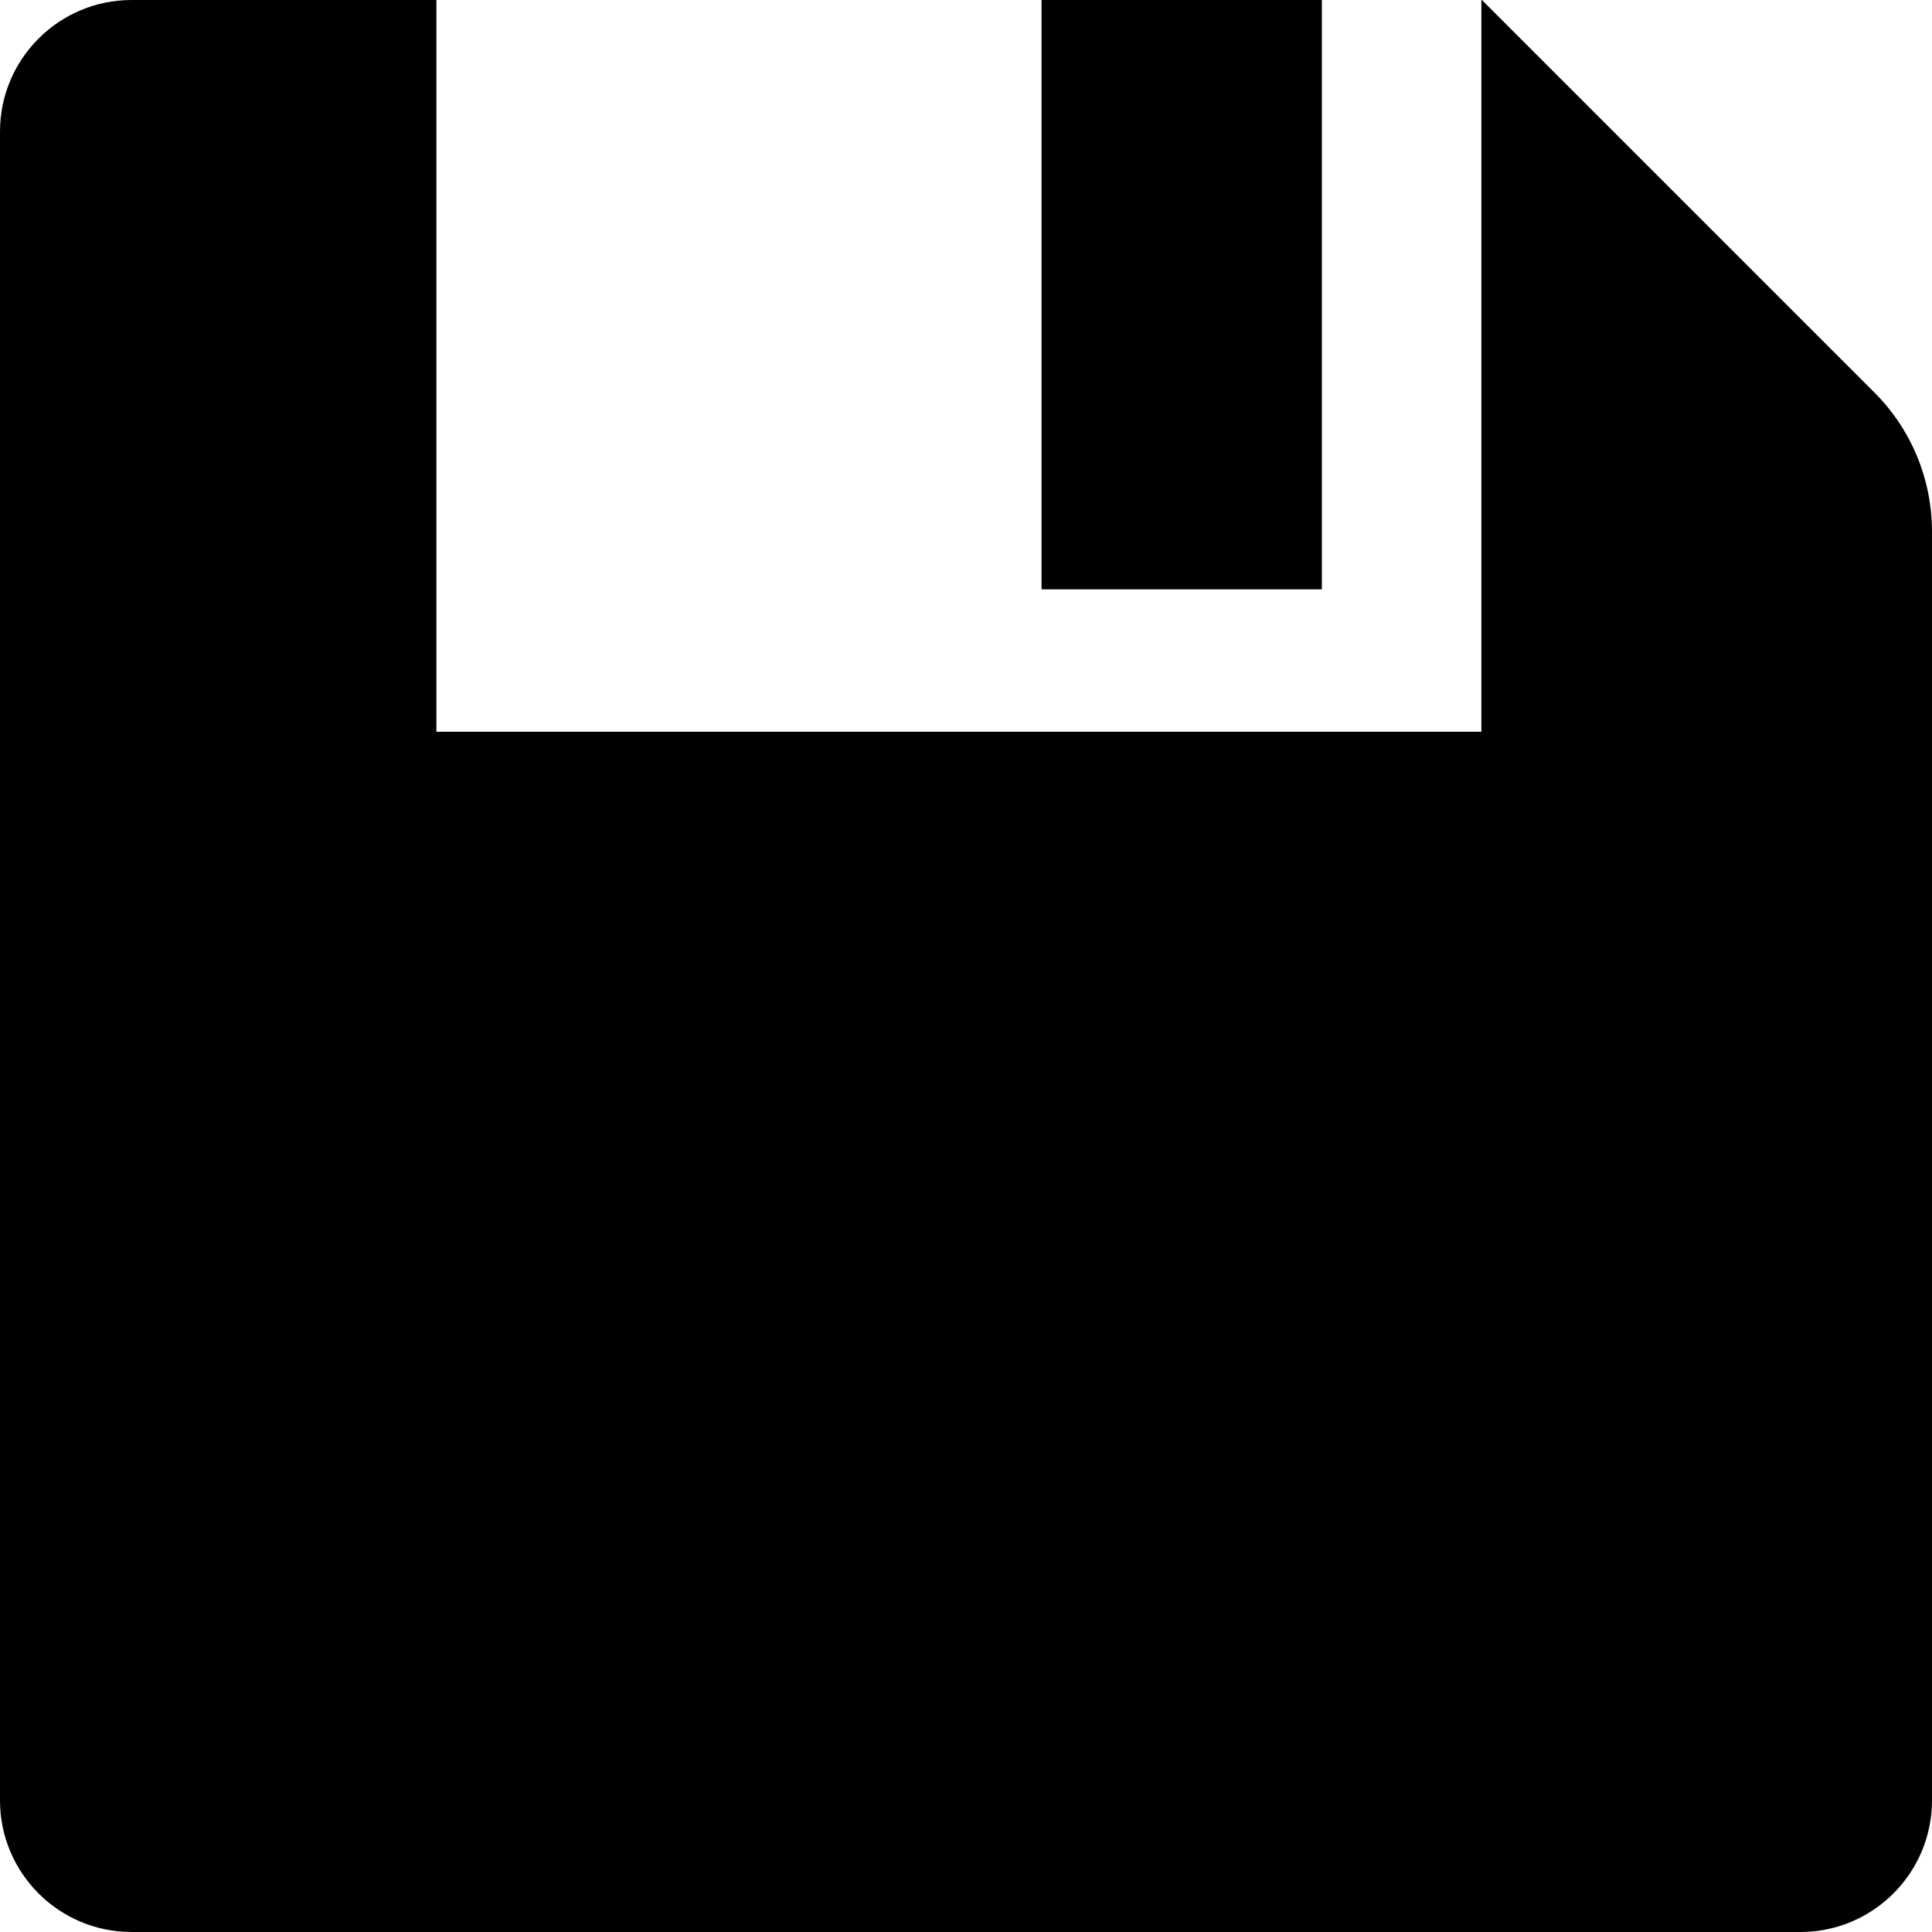
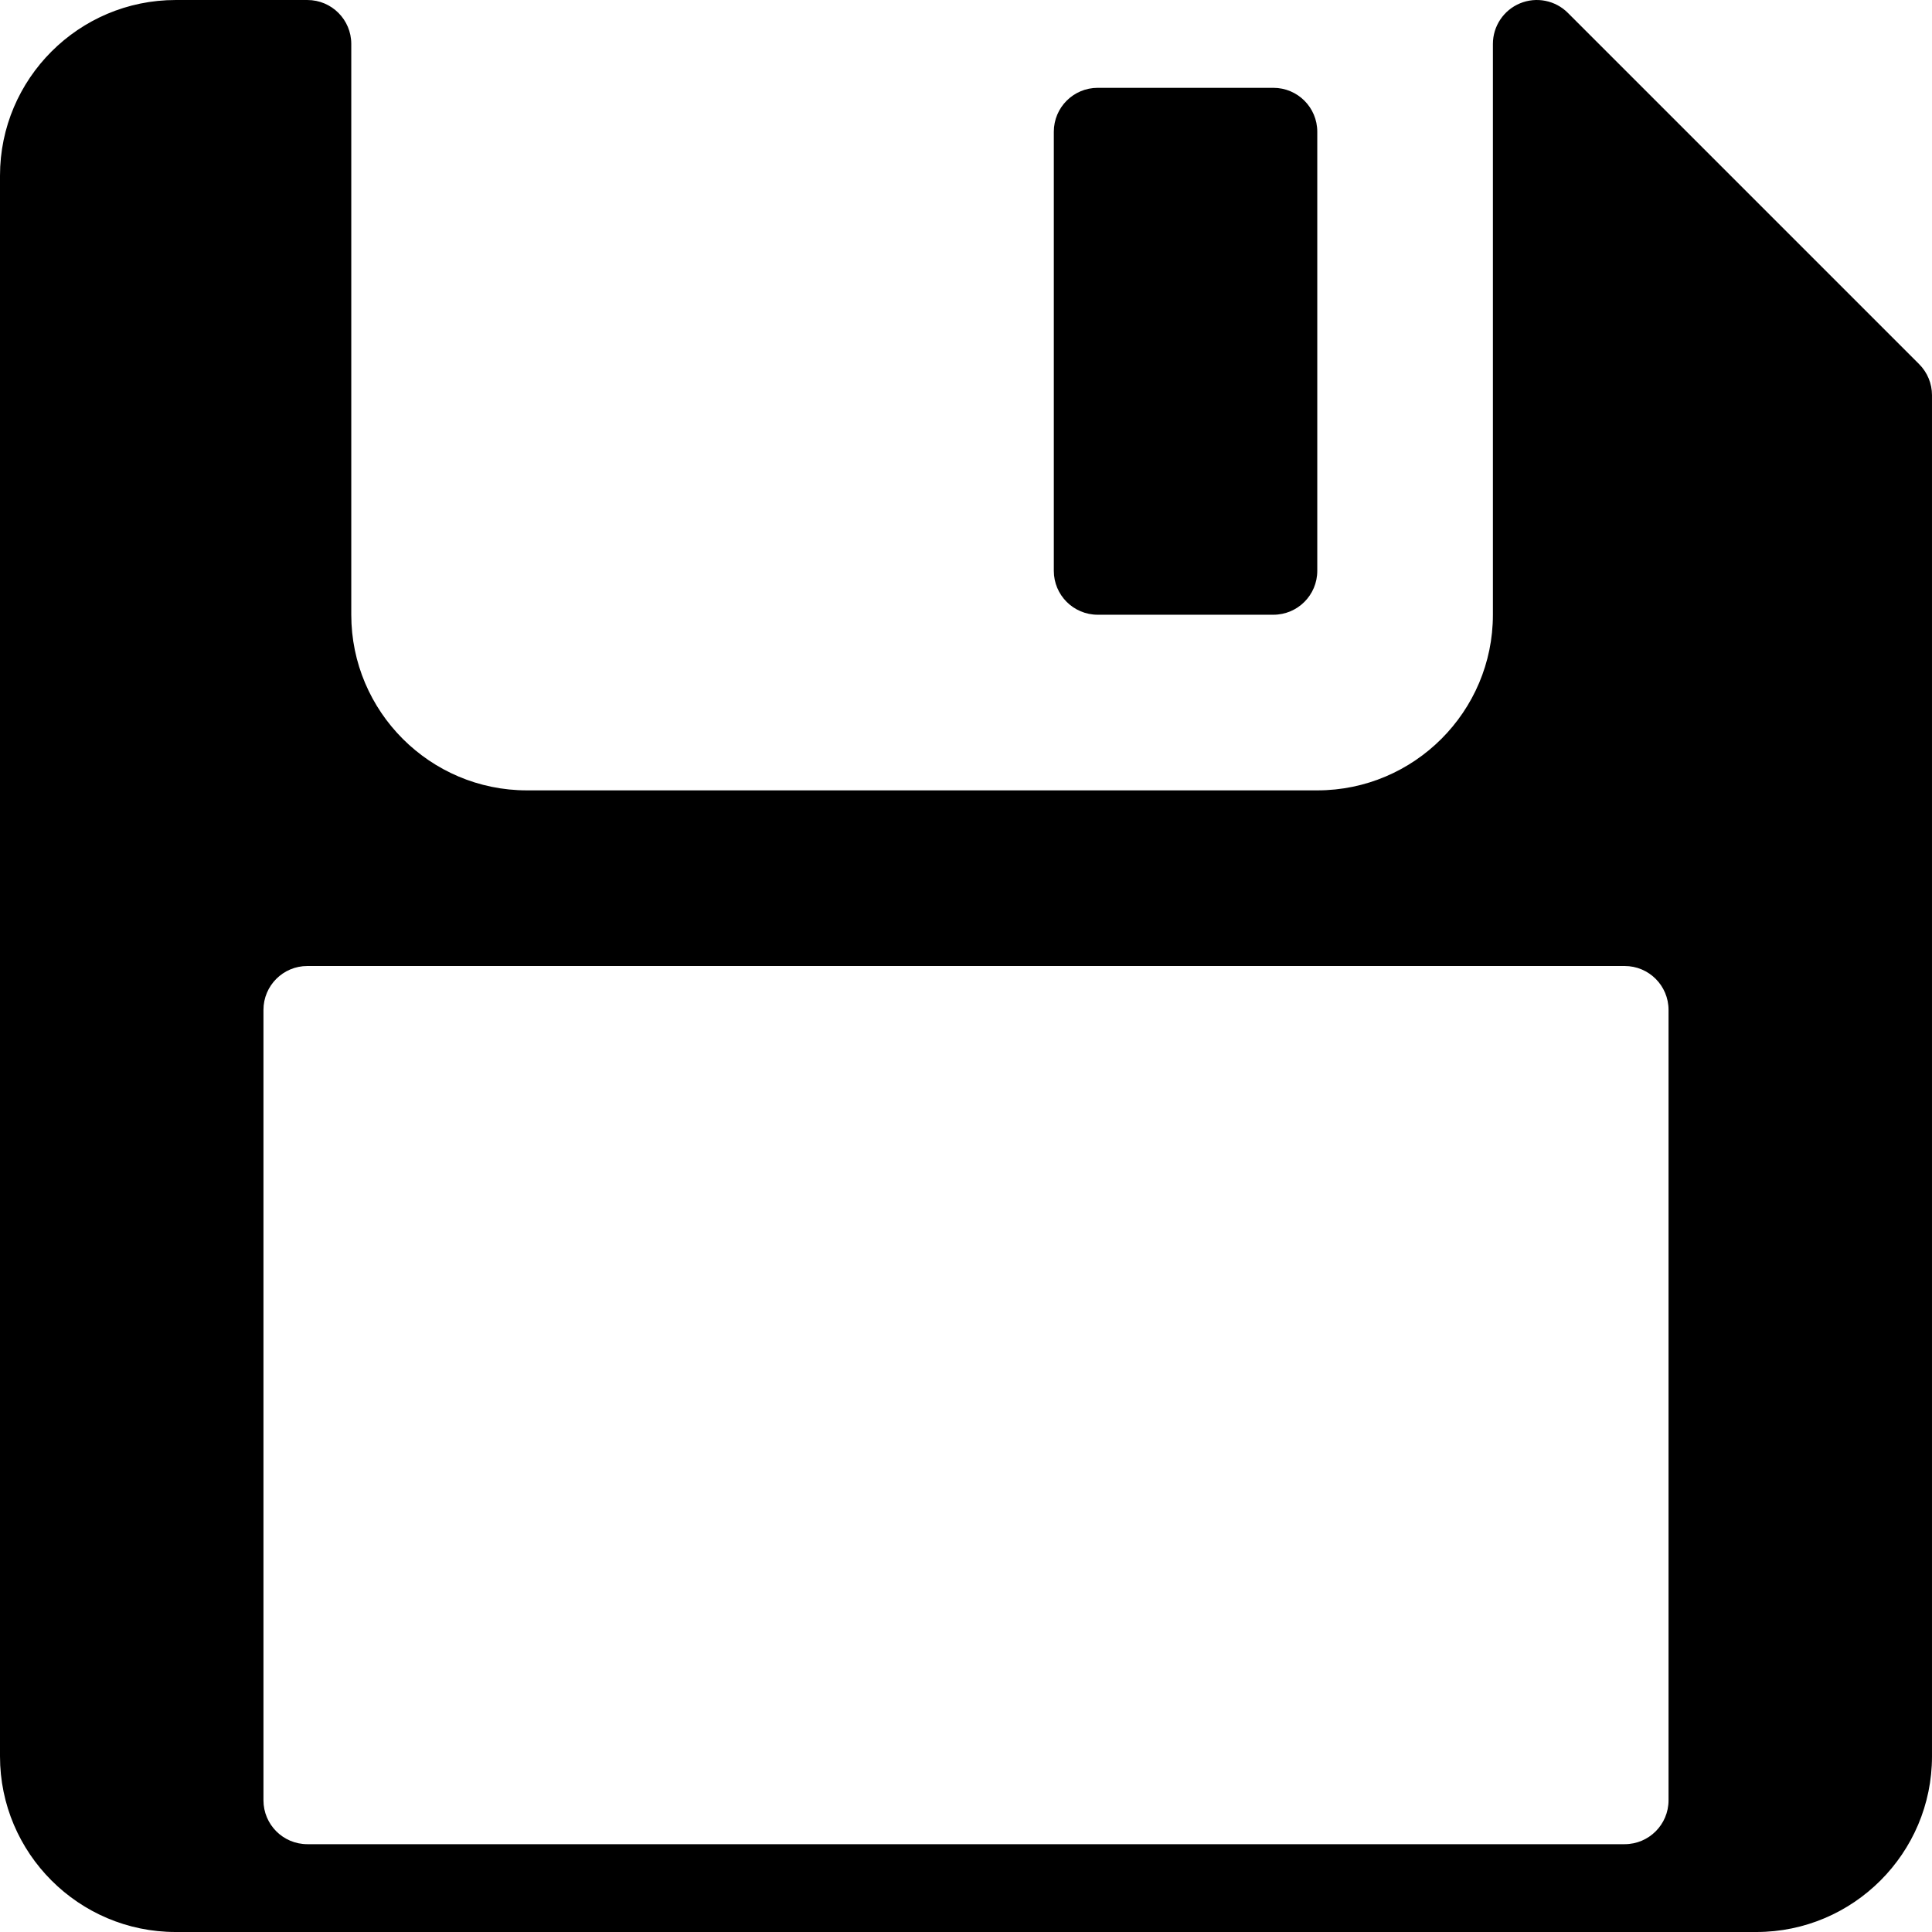
- <svg xmlns="http://www.w3.org/2000/svg" viewBox="0 0 734 734">
-   <g>
-     <path d="M50,734h634c27.6,0,50-22.4,50-50V202c0-19.9-7.9-39-22-53L563,0h-0.2v278h-397V0H50C22.4,0,0,22.4,0,50v469v165   C0,711.6,22.4,734,50,734z" />
-     <rect x="395.7" width="106.5" height="223.9" />
-   </g>
+ <svg xmlns="http://www.w3.org/2000/svg" xmlns:ns1="credits" viewBox="0 0 469.336 469.336" ns1:author="Those Icons" ns1:url="https://www.flaticon.com/authors/those-icons">
+   <path d="M266.668,149.336h42.667c5.896,0,10.667-4.771,10.667-10.667V32.002c0-5.896-4.771-10.667-10.667-10.667h-42.667   c-5.896,0-10.667,4.771-10.667,10.667v106.667C256.001,144.565,260.772,149.336,266.668,149.336z" />
+   <path d="M466.21,88.461L380.876,3.127c-3.042-3.052-7.646-3.969-11.625-2.313c-3.979,1.646-6.583,5.542-6.583,9.854v138.667   c0,23.531-19.146,42.667-42.667,42.667h-192c-23.521,0-42.667-19.135-42.667-42.667V10.669c0-5.896-4.771-10.667-10.667-10.667   h-32c-23.521,0-42.667,19.135-42.667,42.667v384c0,23.531,19.146,42.667,42.667,42.667h384c23.521,0,42.667-19.135,42.667-42.667   V96.002C469.335,93.169,468.21,90.461,466.21,88.461z M405.335,437.336c0,5.896-4.771,10.667-10.667,10.667h-320   c-5.896,0-10.667-4.771-10.667-10.667v-192c0-5.896,4.771-10.667,10.667-10.667h320c5.896,0,10.667,4.771,10.667,10.667V437.336z     " />
</svg>
